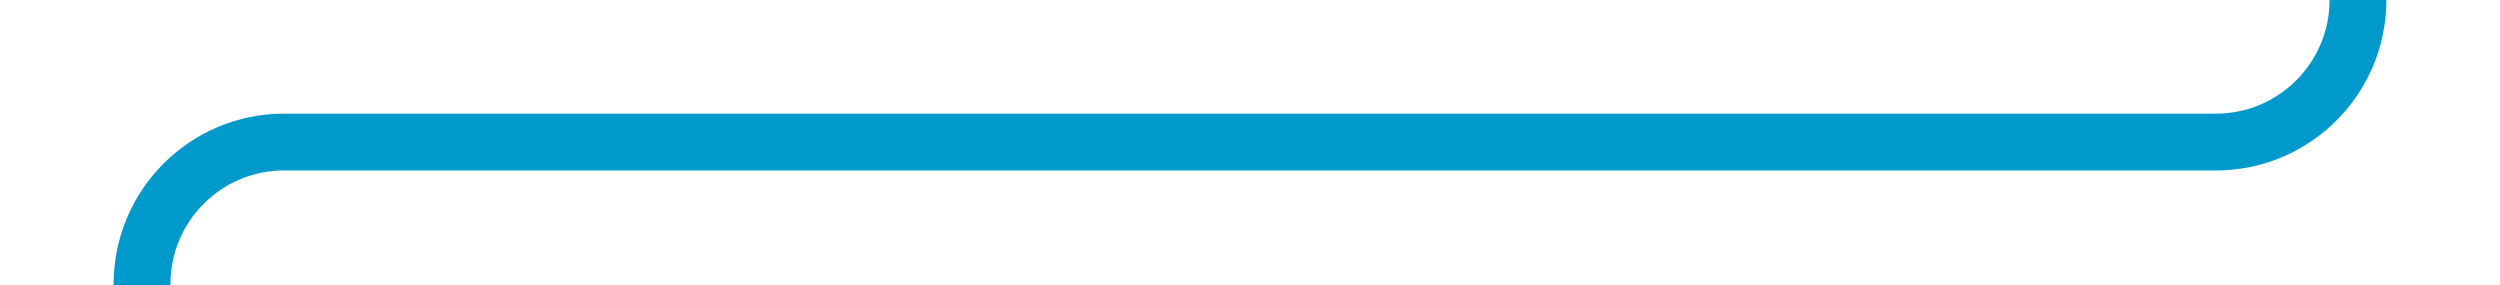
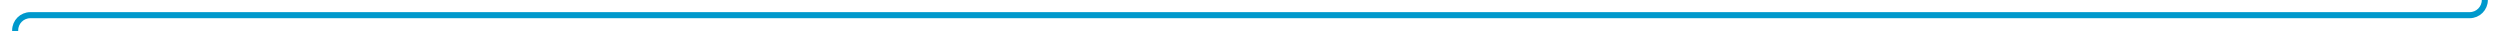
- <svg xmlns="http://www.w3.org/2000/svg" version="1.1" width="88px" height="10px" preserveAspectRatio="xMinYMid meet" viewBox="235 254  88 8">
-   <path d="M 318 224  L 318 253  A 5 5 0 0 1 313 258 L 245 258  A 5 5 0 0 0 240 263 L 240 283  " stroke-width="2" stroke="#0099cc" fill="none" />
+ <svg xmlns="http://www.w3.org/2000/svg" version="1.1" width="824px" height="10px" preserveAspectRatio="xMinYMid meet" viewBox="521 118  824 8">
+   <path d="M 526 160  L 526 127  A 5 5 0 0 1 531 122 L 1335 122  A 5 5 0 0 0 1340 117 L 1340 84  " stroke-width="2" stroke="#0099cc" fill="none" />
</svg>
